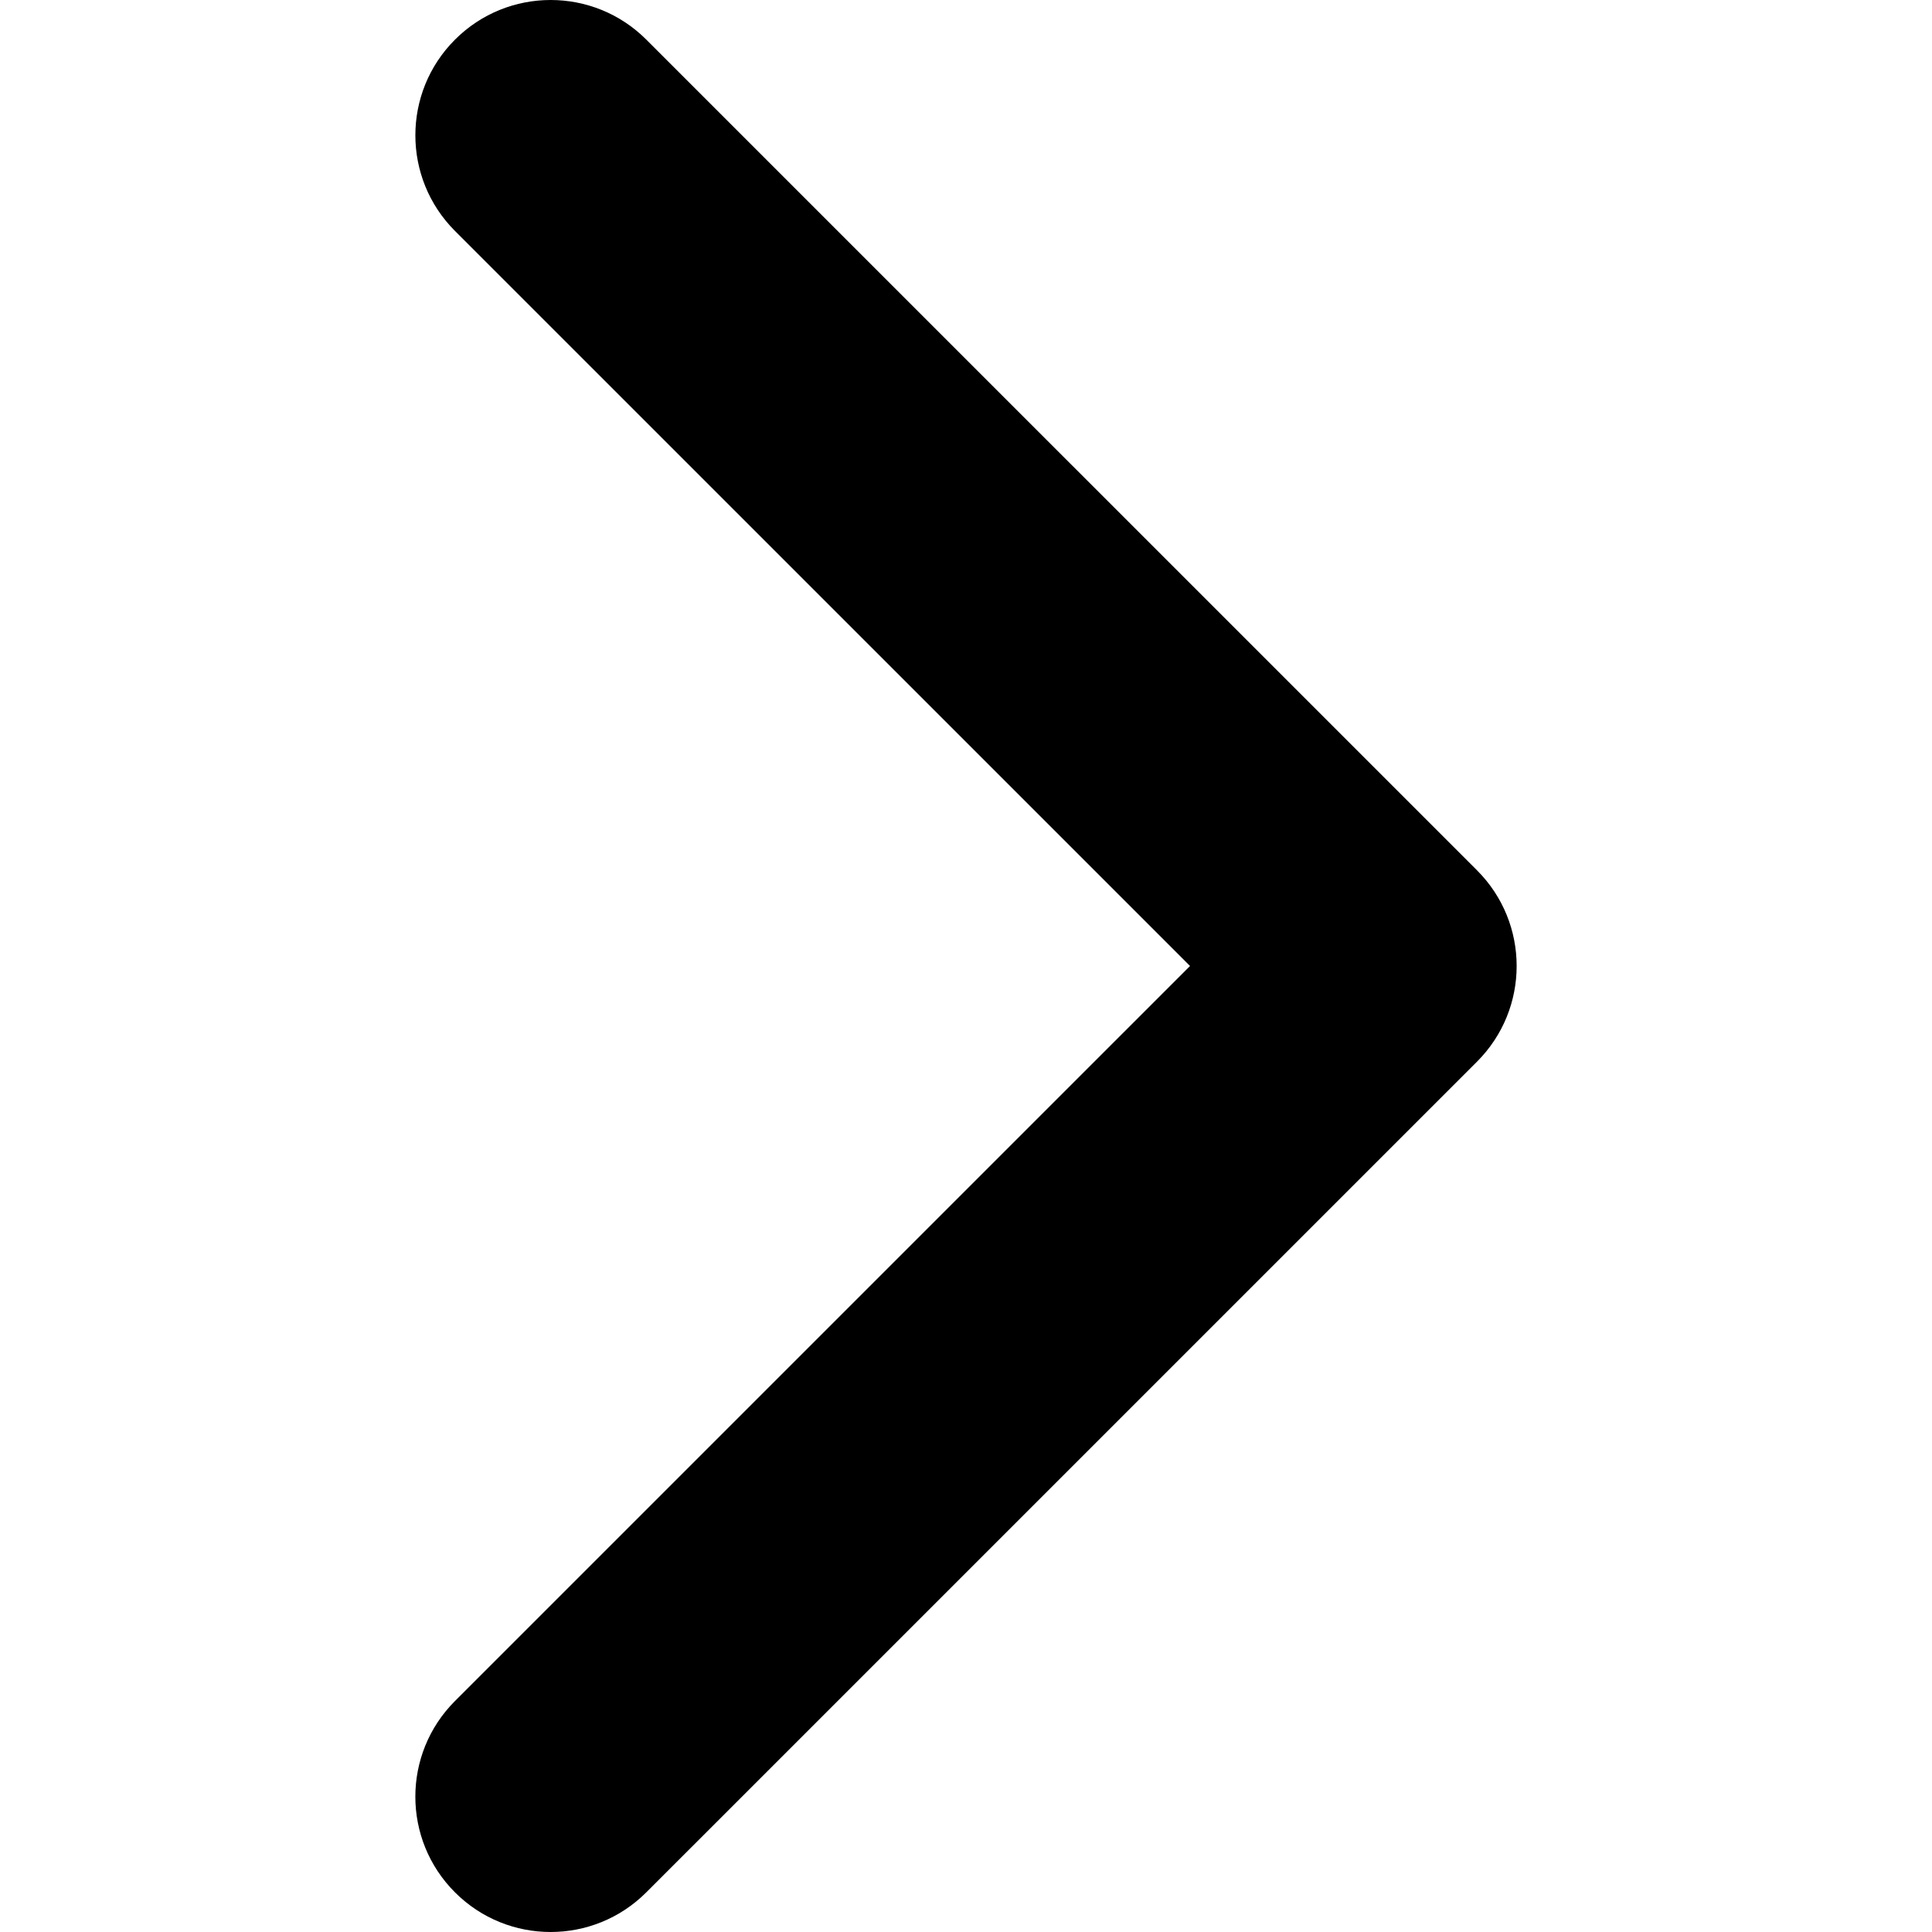
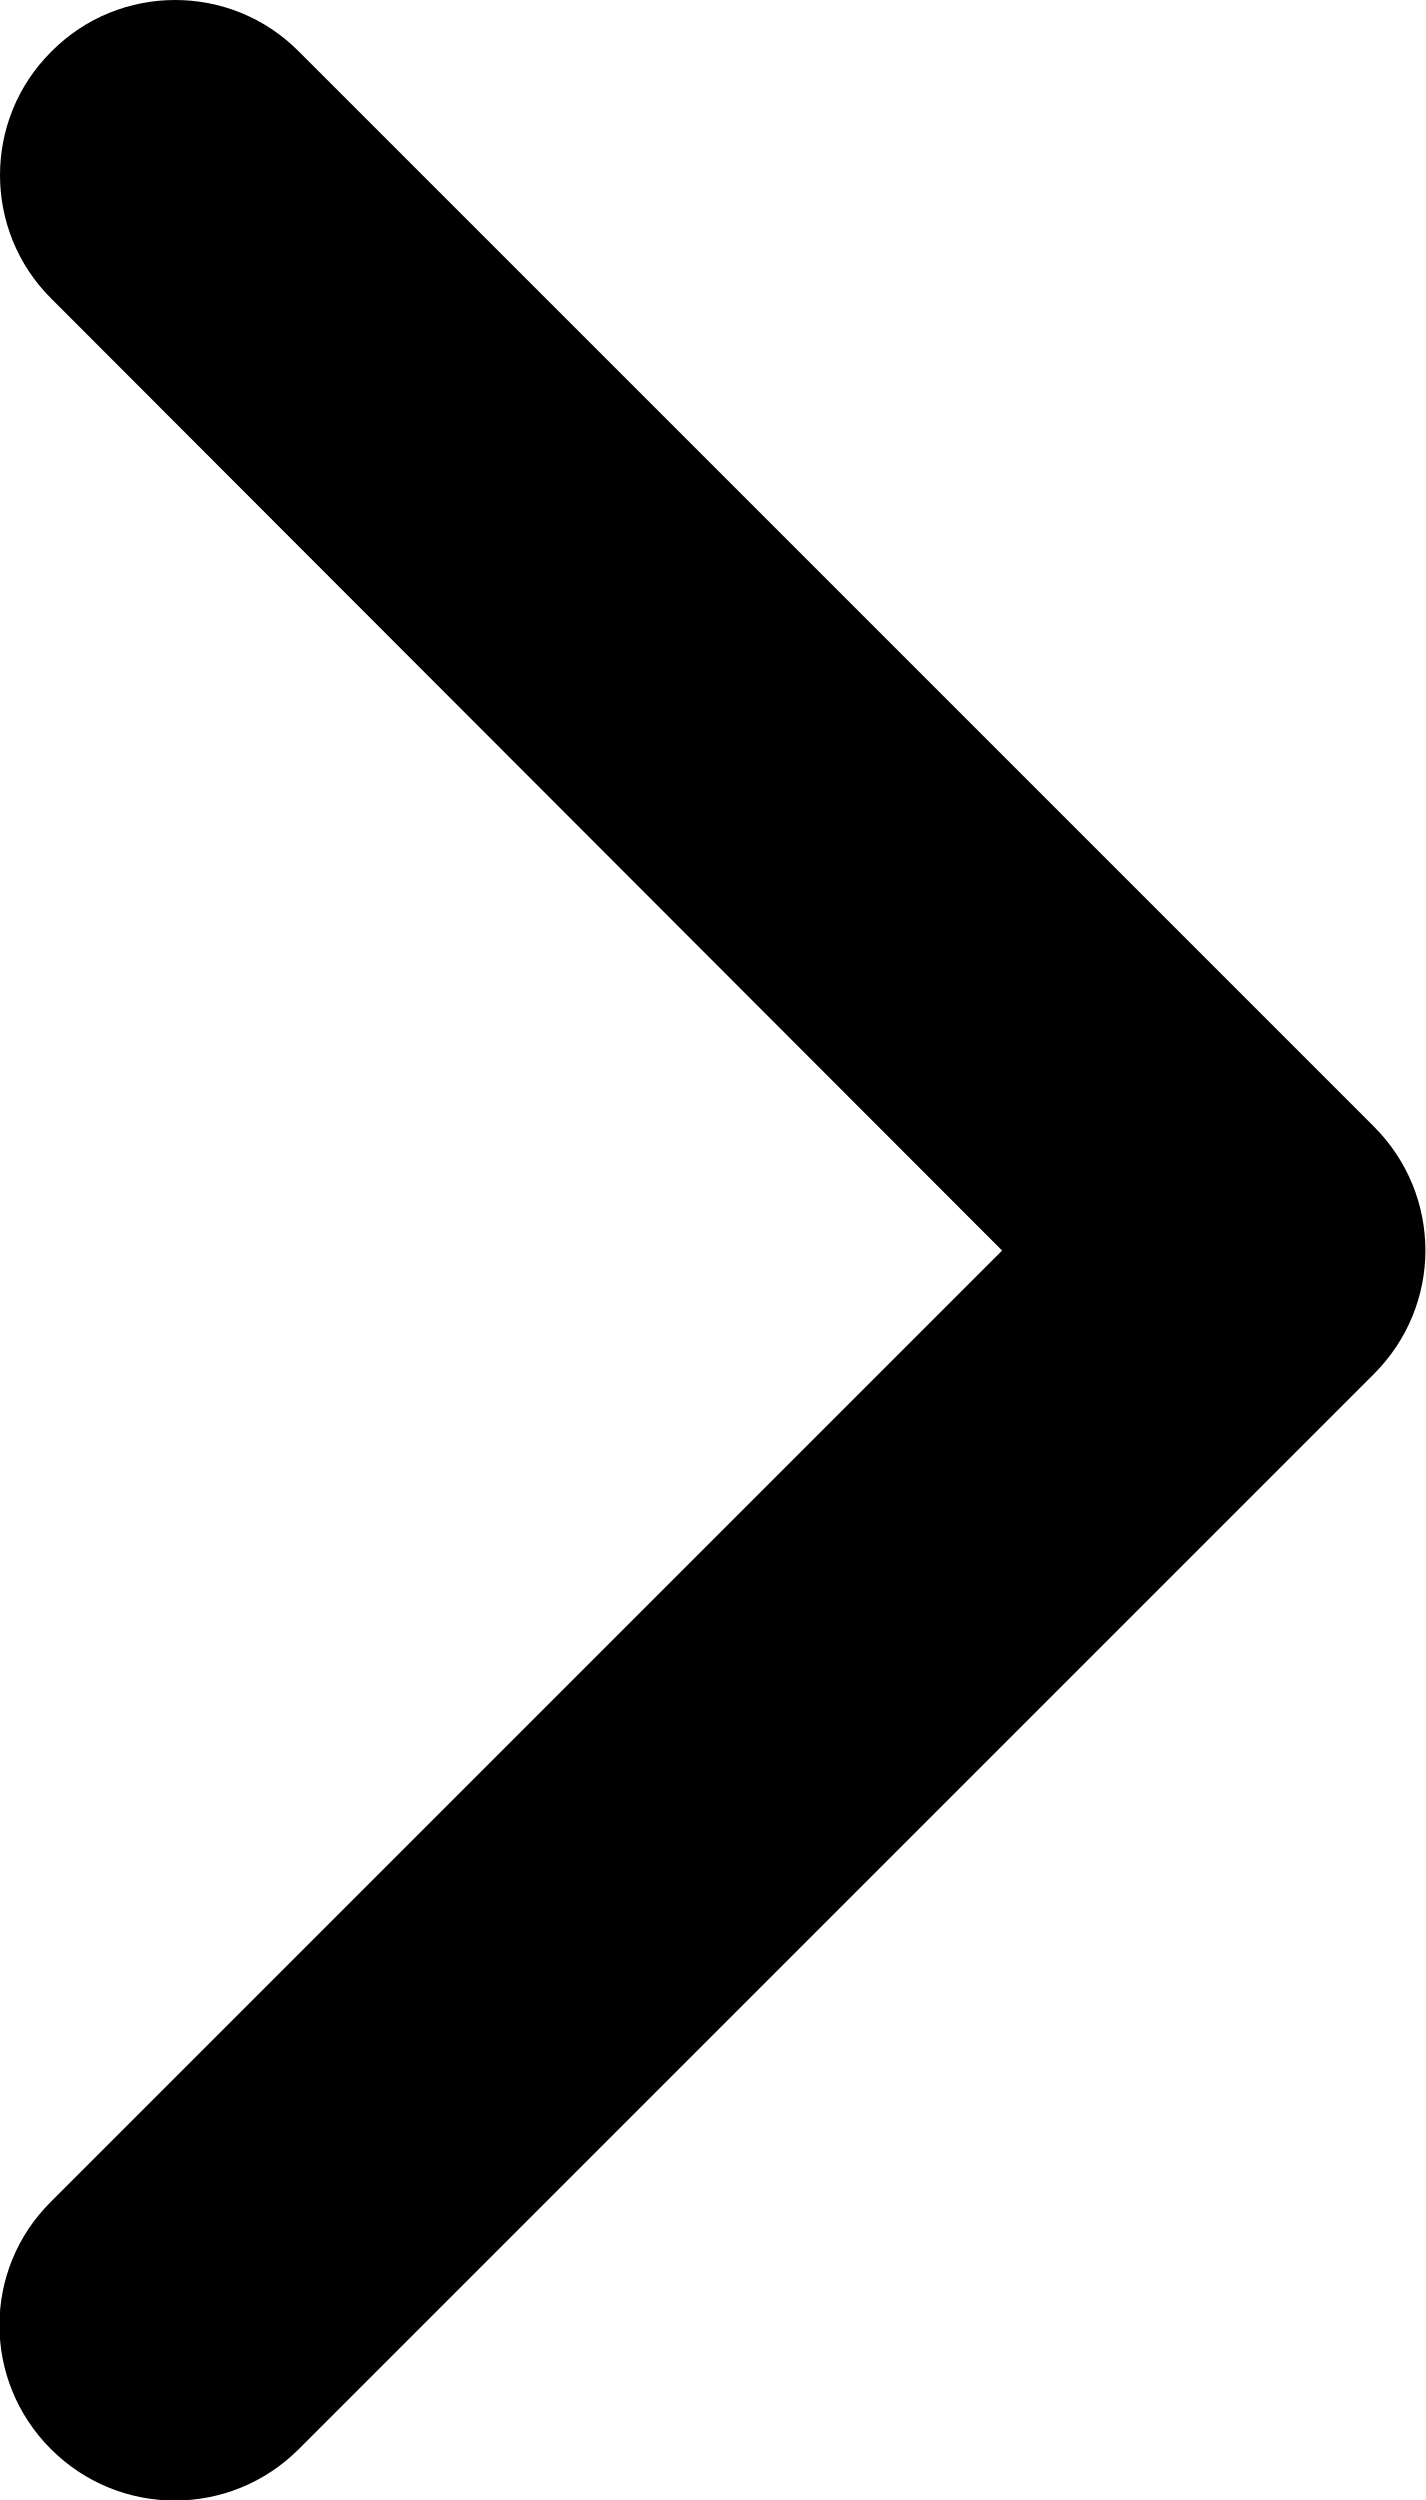
- <svg xmlns="http://www.w3.org/2000/svg" version="1.1" id="Capa_1" x="0px" y="0px" width="451.846px" height="451.847px" viewBox="0 0 451.846 451.847" style="enable-background:new 0 0 451.846 451.847;" xml:space="preserve">
-   <path d="M345.441,248.292L151.154,442.573c-12.359,12.365-32.397,12.365-44.75,0c-12.354-12.354-12.354-32.391,0-44.744   L278.318,225.92L106.409,54.017c-12.354-12.359-12.354-32.394,0-44.748c12.354-12.359,32.391-12.359,44.75,0l194.287,194.284   c6.177,6.18,9.262,14.271,9.262,22.366C354.708,234.018,351.617,242.115,345.441,248.292z" />
+ <svg xmlns="http://www.w3.org/2000/svg" version="1.1" id="Capa_1" x="0px" y="0px" viewBox="0 0 257.6 451.8" style="enable-background:new 0 0 257.6 451.8;" xml:space="preserve">
+   <path d="M248.3,248.3L54,442.6c-12.4,12.4-32.4,12.4-44.8,0c-12.4-12.4-12.4-32.4,0-44.7l171.9-171.9L9.3,54  C-3.1,41.7-3.1,21.6,9.3,9.3C21.6-3.1,41.7-3.1,54,9.3l194.3,194.3c6.2,6.2,9.3,14.3,9.3,22.4C257.6,234,254.5,242.1,248.3,248.3z" />
</svg>
